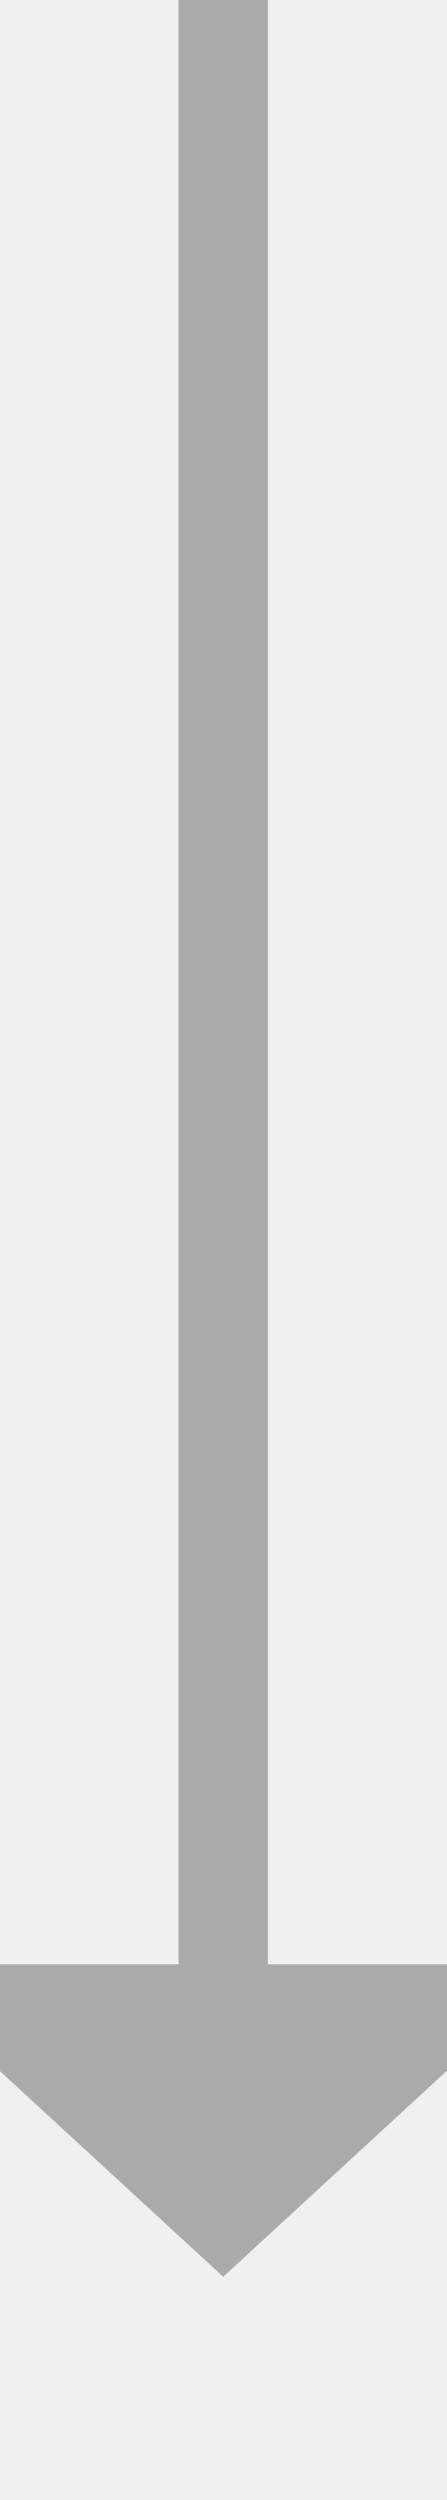
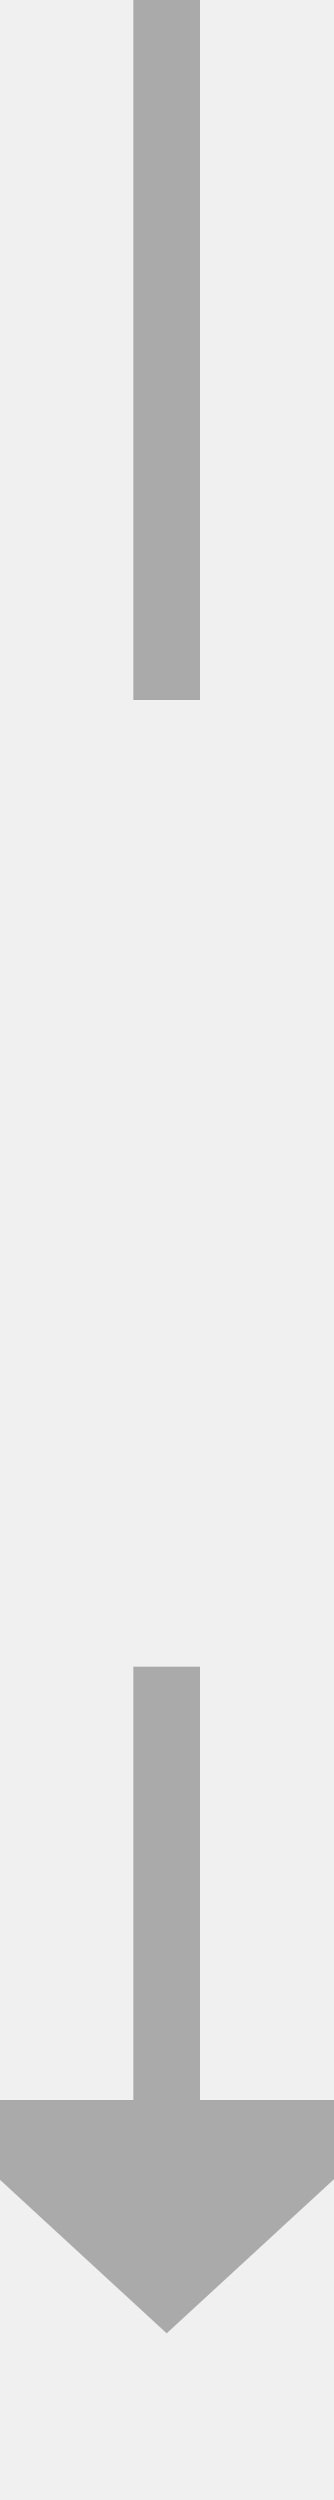
- <svg xmlns="http://www.w3.org/2000/svg" version="1.1" width="10px" height="56px" preserveAspectRatio="xMidYMin meet" viewBox="1404 299  8 56">
-   <path d="M 1408 299  L 1408 344  " stroke-width="2" stroke="#aaaaaa" fill="none" />
-   <path d="M 1400.4 343  L 1408 350  L 1415.6 343  L 1400.4 343  Z " fill-rule="nonzero" fill="#aaaaaa" stroke="none" />
+ <svg xmlns="http://www.w3.org/2000/svg" version="1.1" width="10px" height="75px" preserveAspectRatio="xMidYMin meet" viewBox="1404 410  8 75">
+   <defs>
+     <mask fill="white" id="clip1150">
+       <path d="M 1391 431  L 1425 431  L 1425 460  L 1391 460  Z M 1391 410  L 1425 410  L 1425 490  L 1391 490  Z " fill-rule="evenodd" />
+     </mask>
+   </defs>
+   <path d="M 1408 431  L 1408 410  M 1408 460  L 1408 474  " stroke-width="2" stroke="#aaaaaa" fill="none" />
+   <path d="M 1400.4 473  L 1408 480  L 1415.6 473  L 1400.4 473  Z " fill-rule="nonzero" fill="#aaaaaa" stroke="none" mask="url(#clip1150)" />
</svg>
